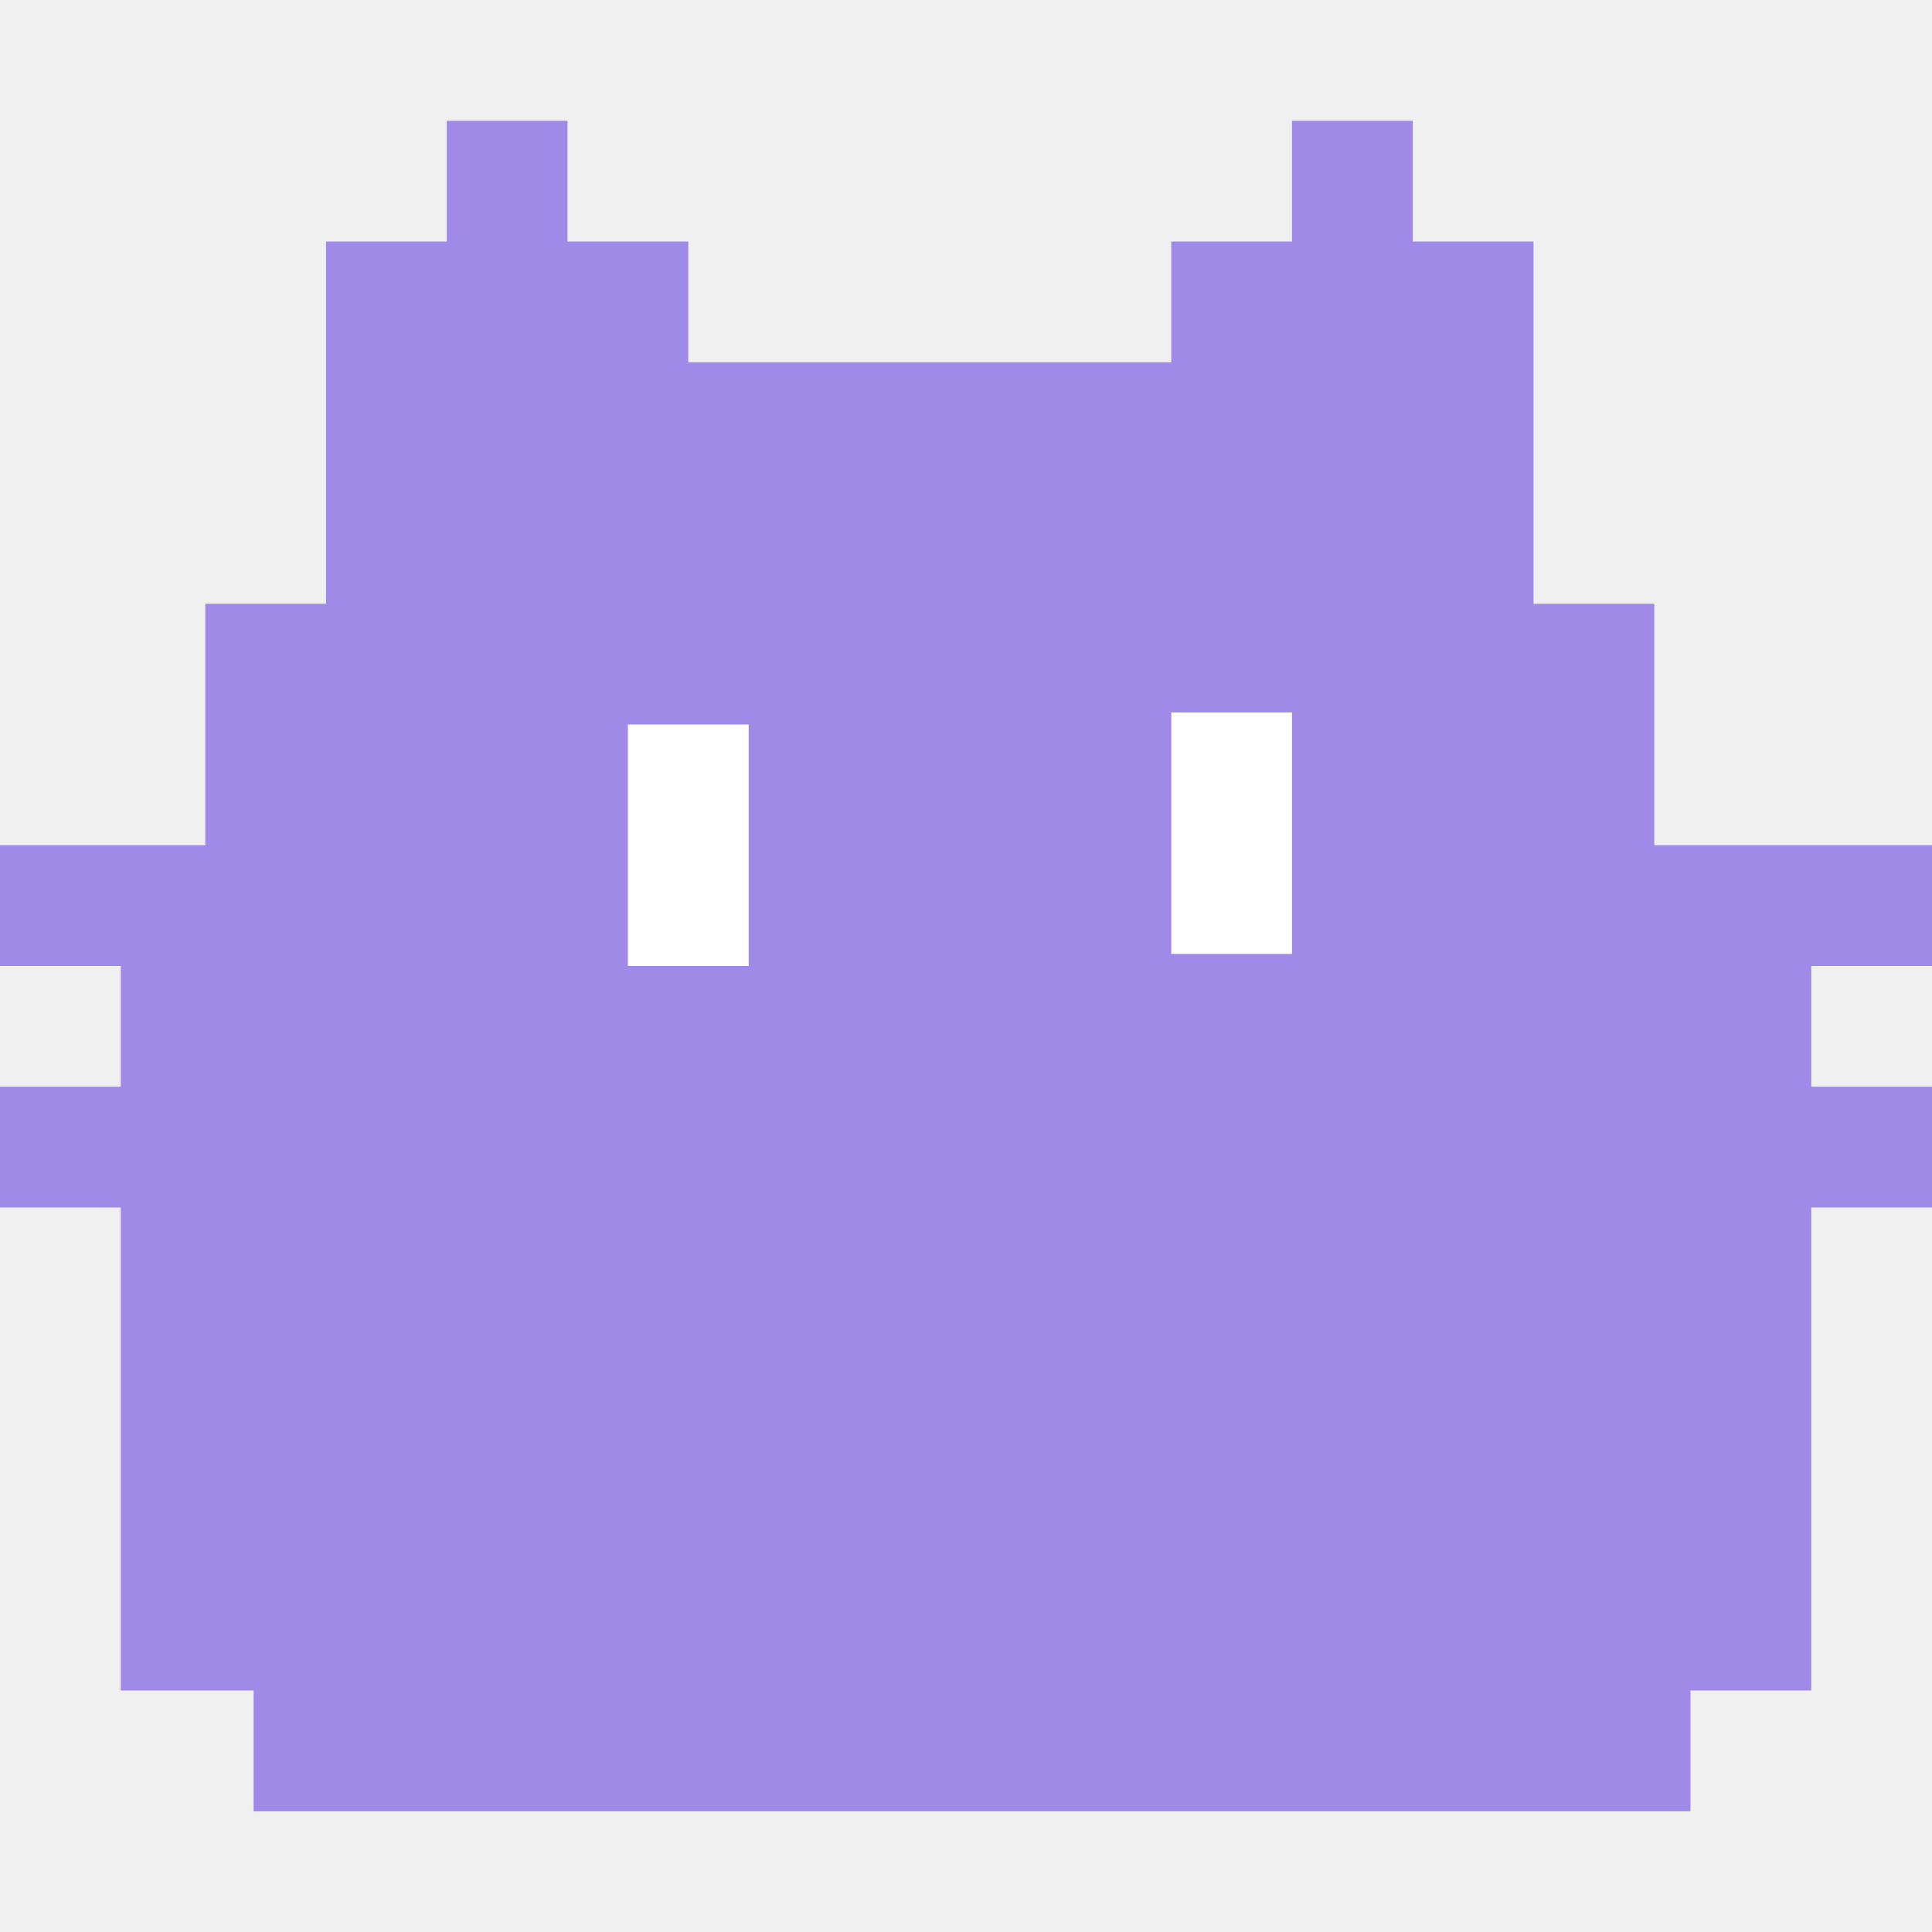
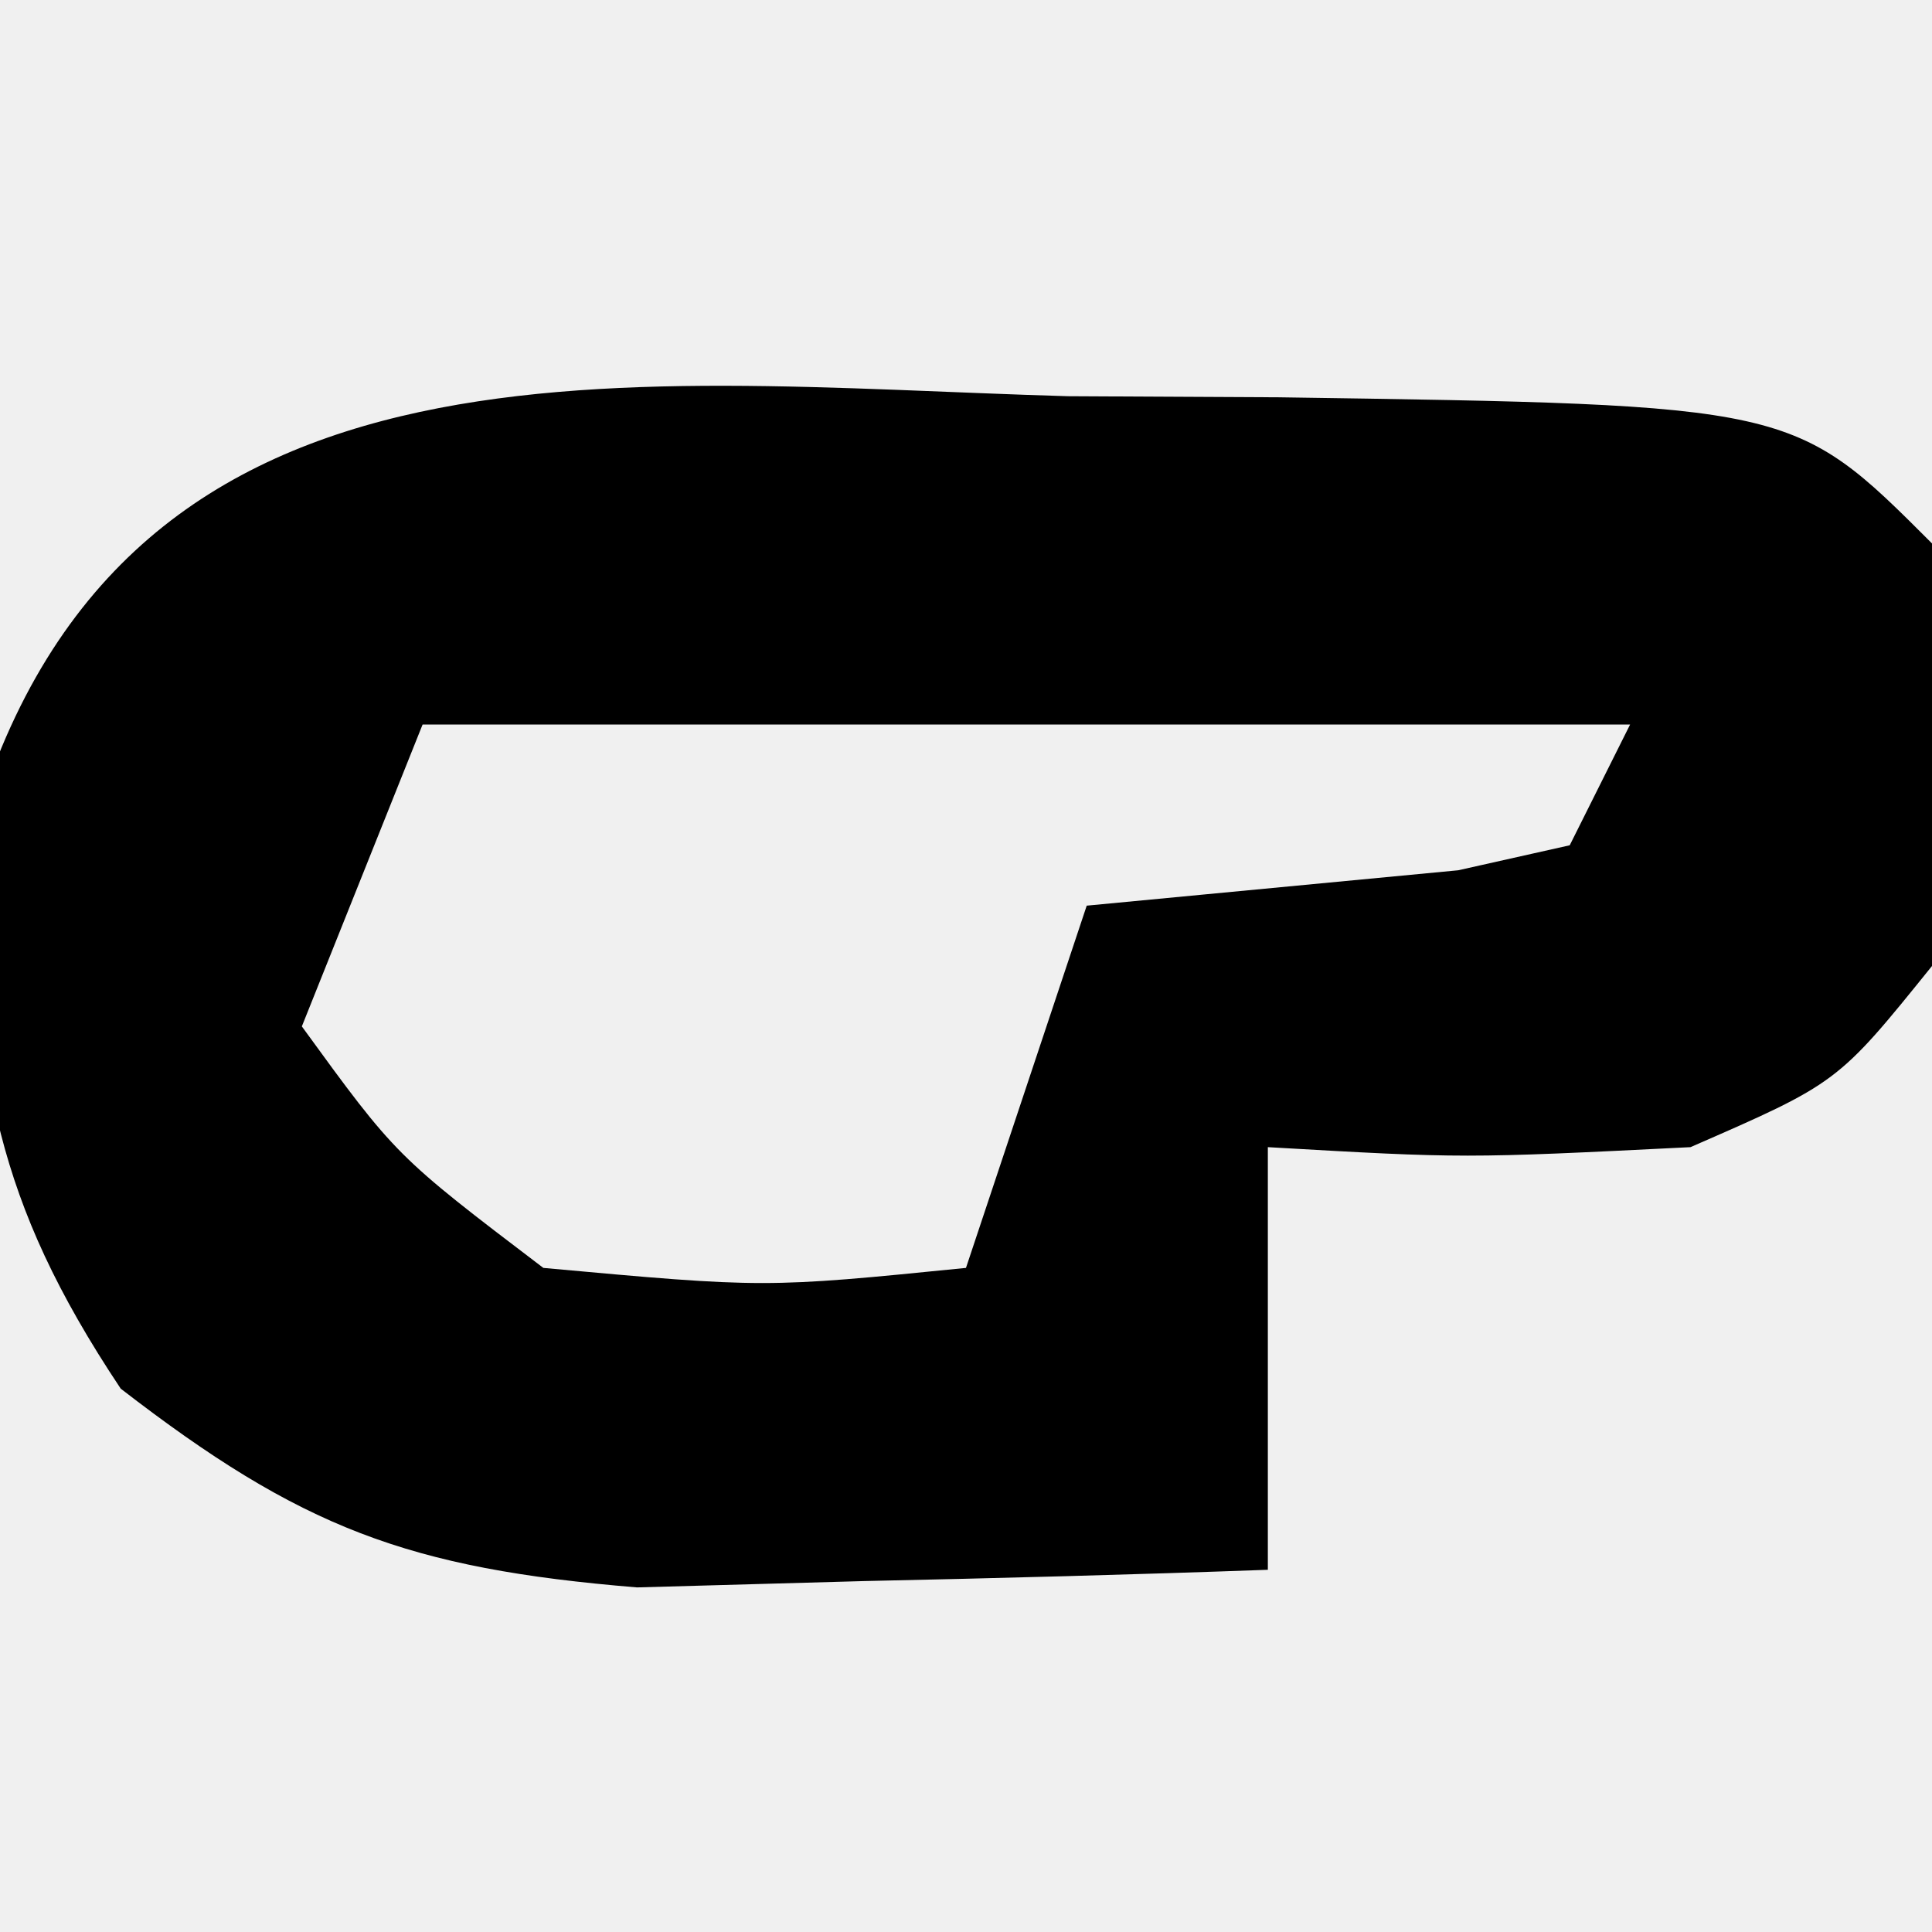
- <svg xmlns="http://www.w3.org/2000/svg" viewBox="0 0 16 16">
-   <style type="text/css">
- 		.icon__cat {
- 			fill: #9F8BE7;
- 		}
- 		.icon__eyes {
- 			fill: #ffffff;
- 		}
- 		@media (prefers-color-scheme: dark) {
- 			.icon__cat {
- 			fill: #DDF160;
- 			}
- 			.icon__eyes {
- 				fill: #000000;
- 			}
- 		}
- 	</style>
-   <path class="icon__cat" d="M15,8v1h1v1h-1v1v1v1v1h-1v1h0h-1h-1h-1h-1h-1h-1h-1h-1h-1h-1H2.8H2.4H2.1h0v-1H1v-1v-1v-1v-1H0V9h1V8H0V7h1h0.7v-1v-1h1v-1   v-1v-1h1v-1h1v1h1v1h1h1h1h1v-1h1v-1h1v1h1v1v1v1h1v1v1H15h1v1H15z" />
-   <path class="icon__eyes" d="M9.7,5.9h1v1v1h-1V7V5.9z M5.2,7v1h1V7v-1h-1V7z" />
+ <svg xmlns="http://www.w3.org/2000/svg" version="1.1" width="32" height="32">
+   <path d="M0 0 C1.153 0.006 2.306 0.012 3.494 0.018 C12.018 0.143 12.018 0.143 14.312 2.438 C14.688 5.875 14.688 5.875 14.312 9.438 C12.75 11.375 12.75 11.375 10.312 12.438 C6.562 12.625 6.562 12.625 3.312 12.438 C3.312 14.748 3.312 17.058 3.312 19.438 C1.084 19.519 -1.145 19.577 -3.375 19.625 C-5.237 19.677 -5.237 19.677 -7.137 19.73 C-10.933 19.417 -12.702 18.745 -15.688 16.438 C-17.8 13.269 -18.019 11.305 -18.246 7.57 C-15.891 -1.422 -7.491 -0.216 0 0 Z M-10.688 5.438 C-11.348 7.088 -12.008 8.738 -12.688 10.438 C-11.128 12.583 -11.128 12.583 -8.688 14.438 C-5.02 14.772 -5.02 14.772 -1.688 14.438 C-1.028 12.457 -0.367 10.477 0.312 8.438 C3.389 8.145 3.389 8.145 6.465 7.852 C7.075 7.715 7.684 7.578 8.312 7.438 C8.643 6.777 8.973 6.117 9.312 5.438 C2.712 5.438 -3.888 5.438 -10.688 5.438 Z " fill="#000000" transform="translate(17.6875,6.5625)" />
</svg>
